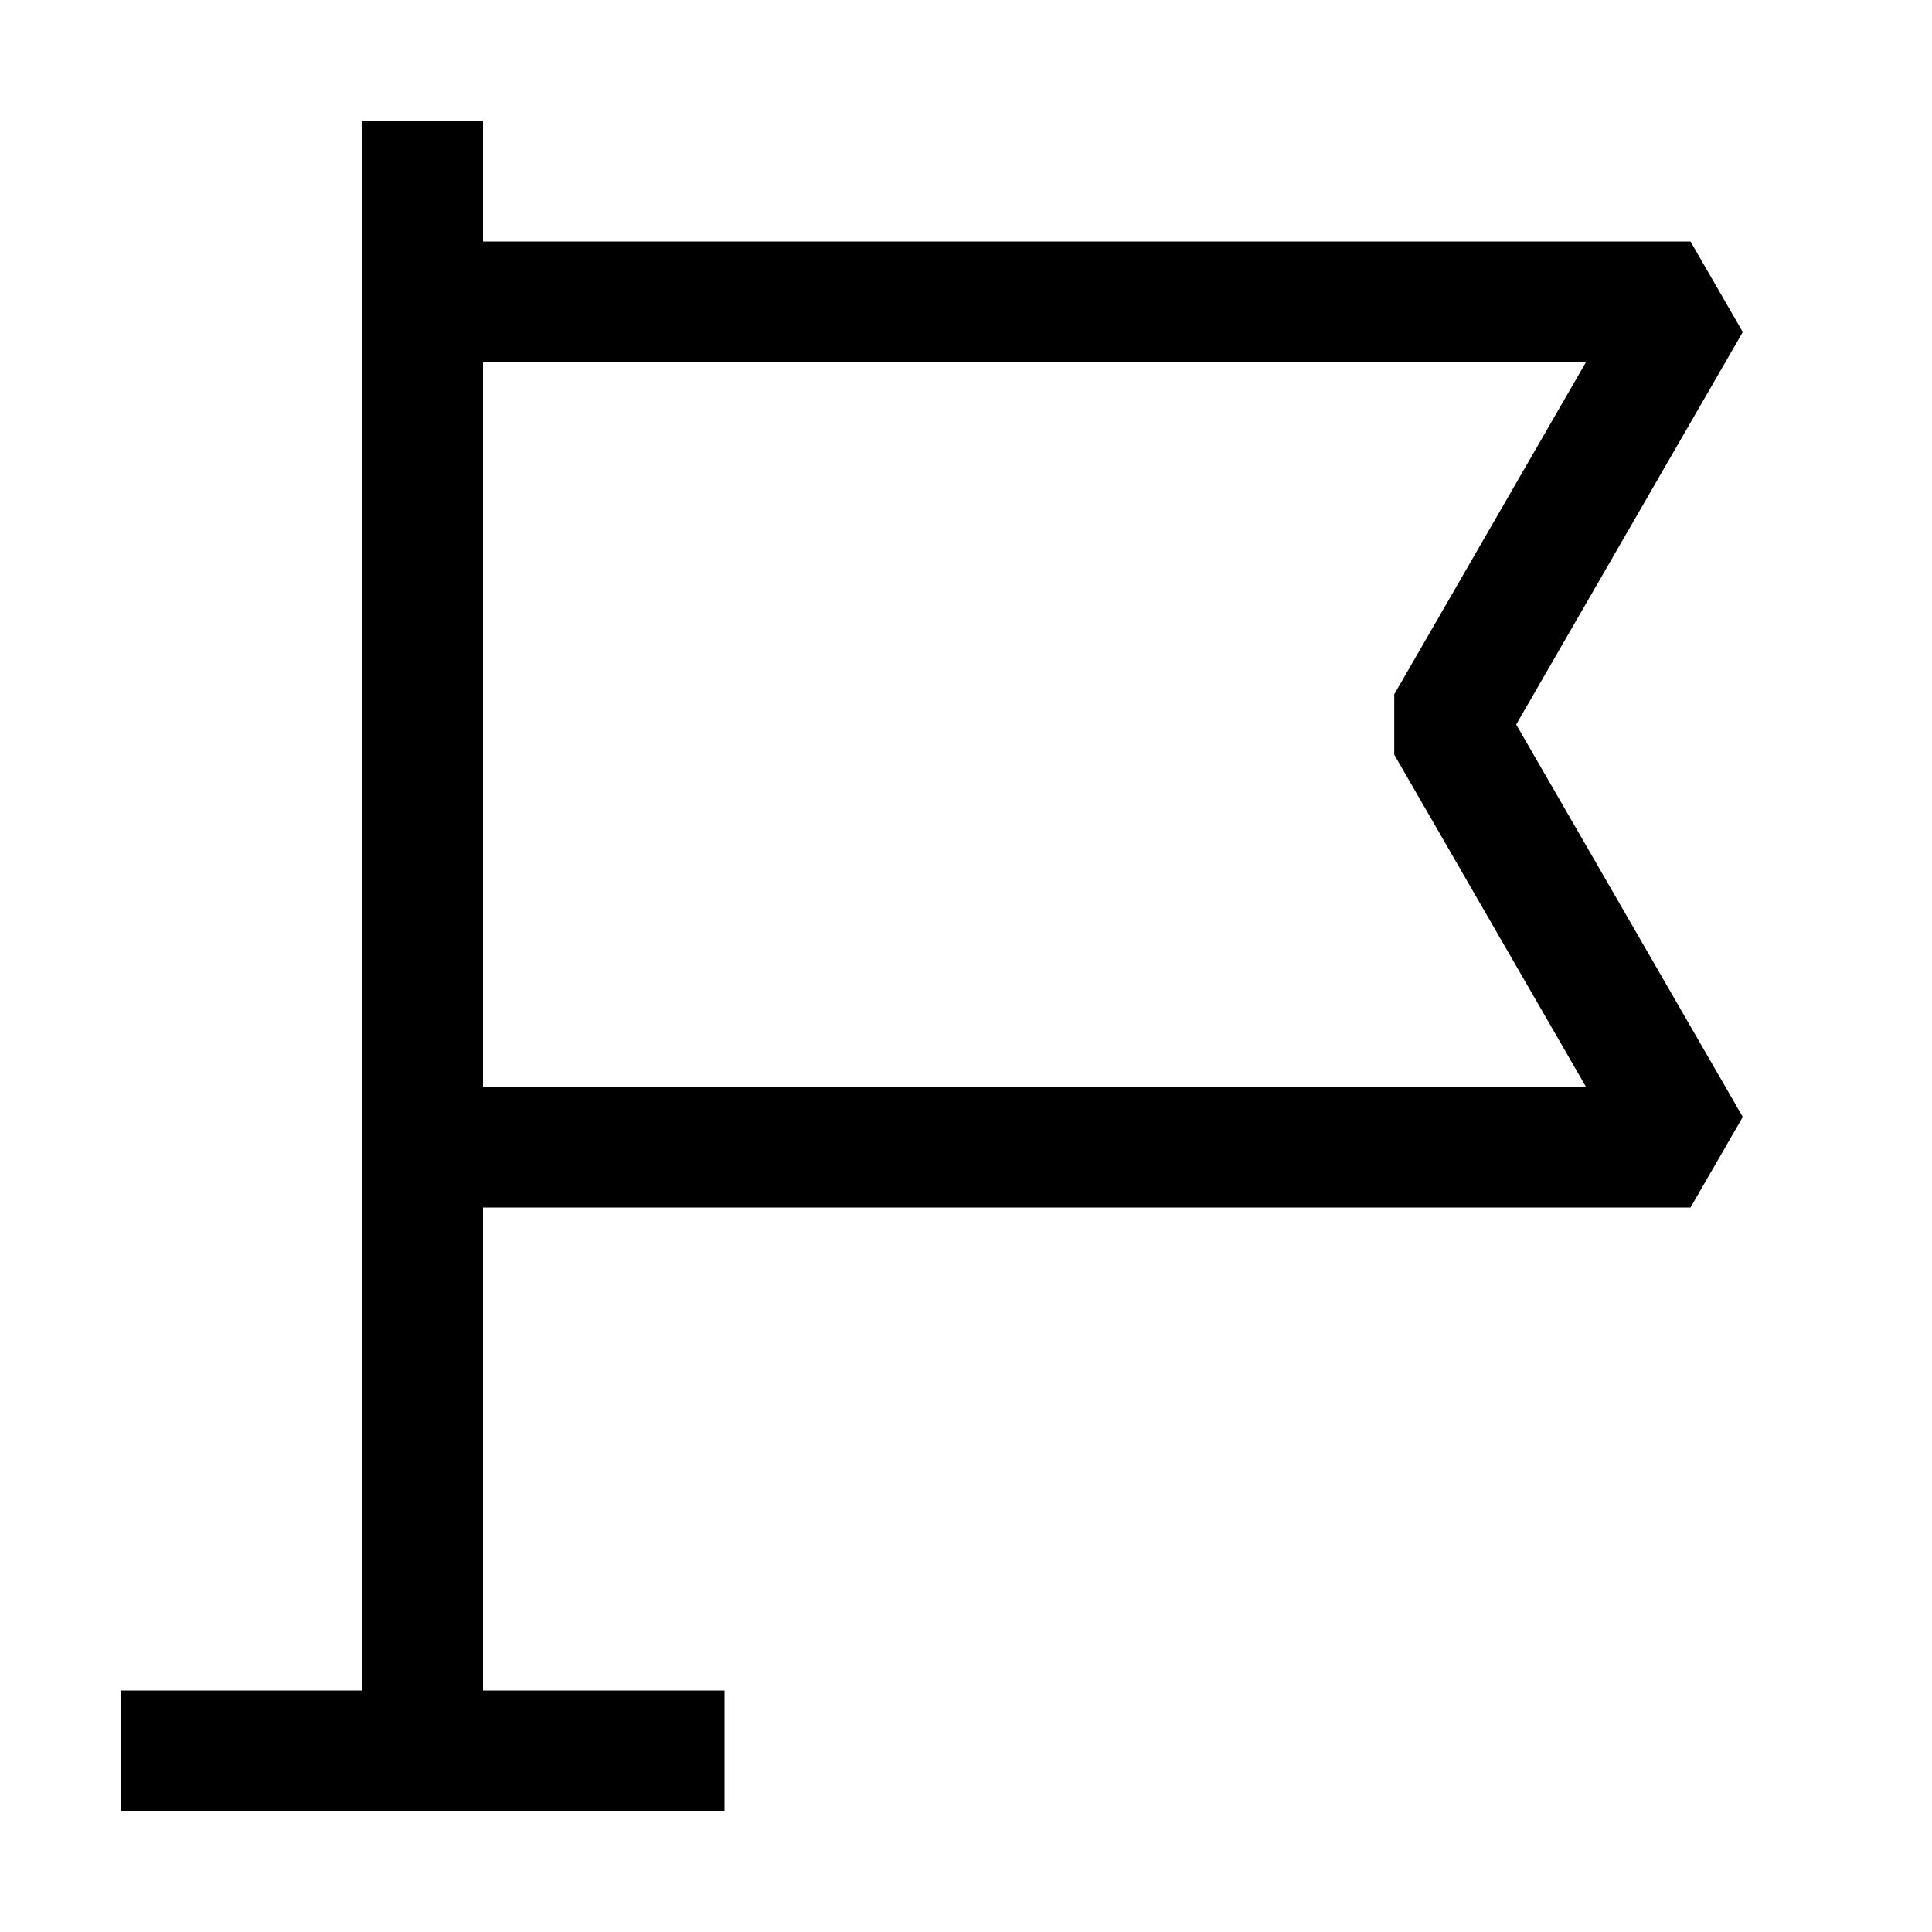
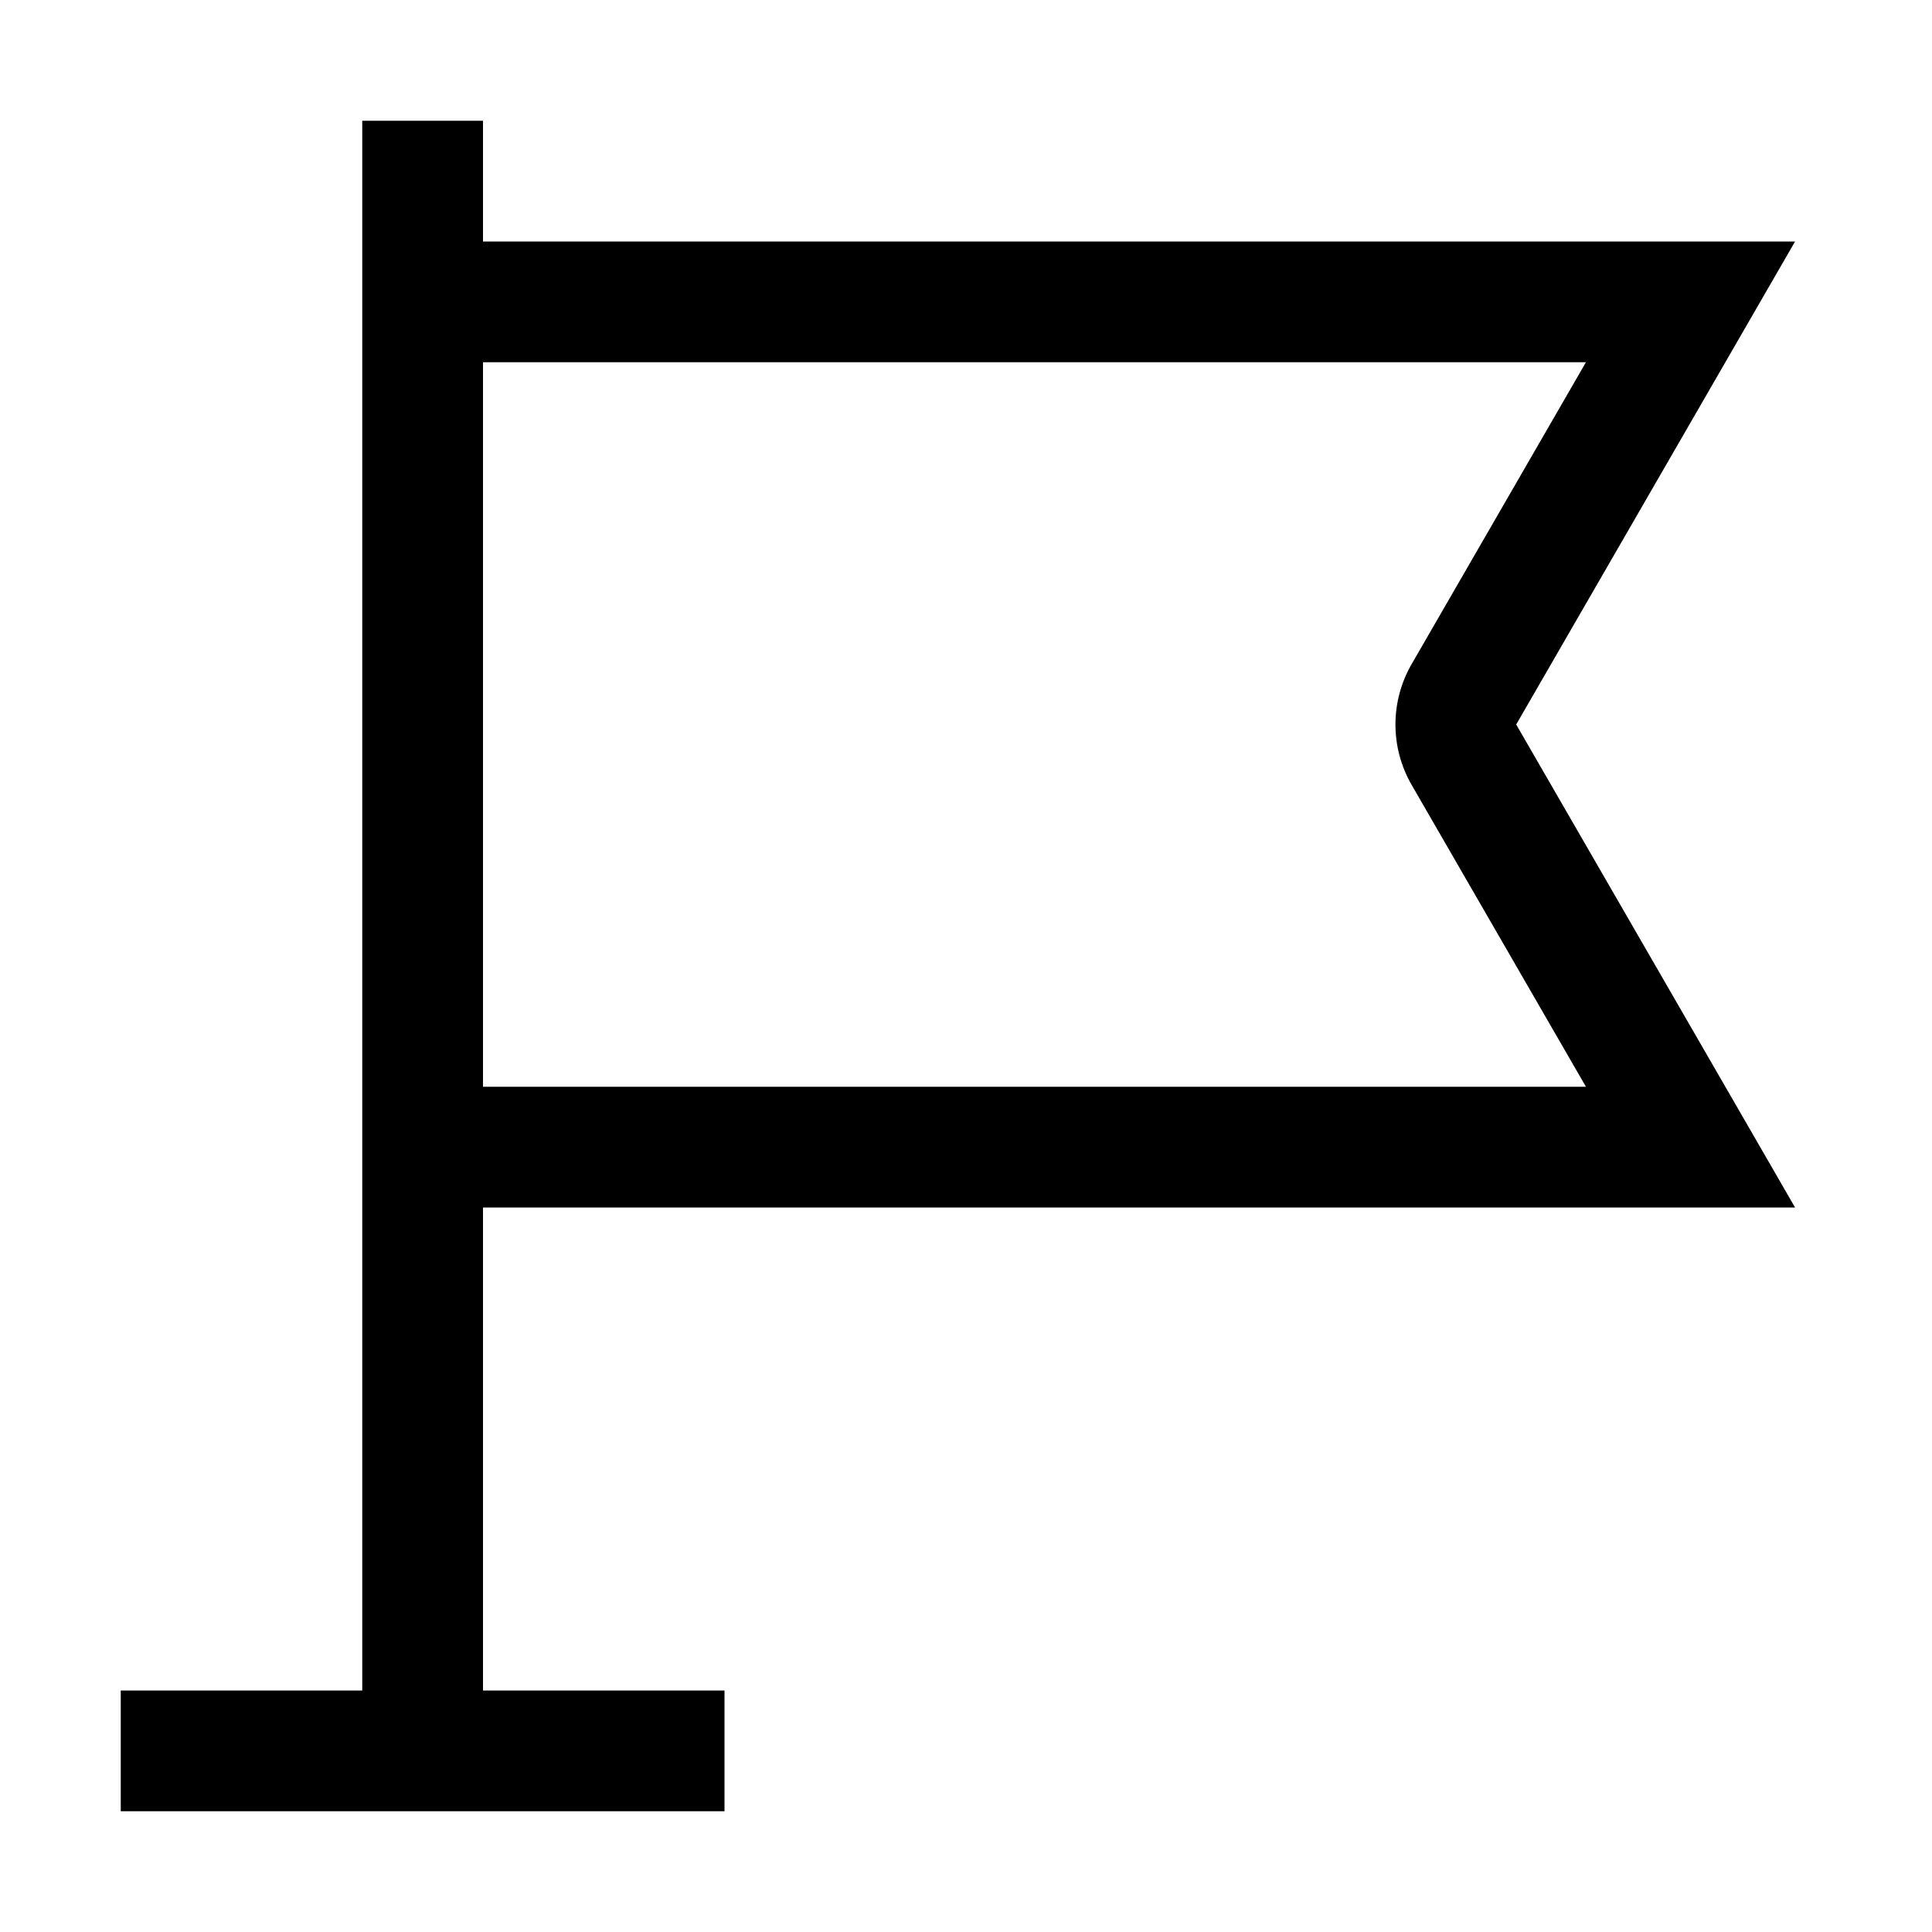
<svg xmlns="http://www.w3.org/2000/svg" viewBox="0 0 32 32">
-   <path fill-rule="evenodd" d="M8 20v8h4v2H2v-2h4V2h2v2h20l.866 1.5-3.753 6.5 3.753 6.5L28 20H8zm0-2h18.268l-3.175-5.5v-1L26.268 6H8v12z" />
+   <path fill-rule="evenodd" d="M8 20v8h4v2H2v-2h4V2h2v2h21.732l-.866 1.5-3.753 6.5 3.753 6.5.866 1.5H8zm0-2h18.268l-2.887-5a2 2 0 010-2l2.887-5H8v12z" />
</svg>
